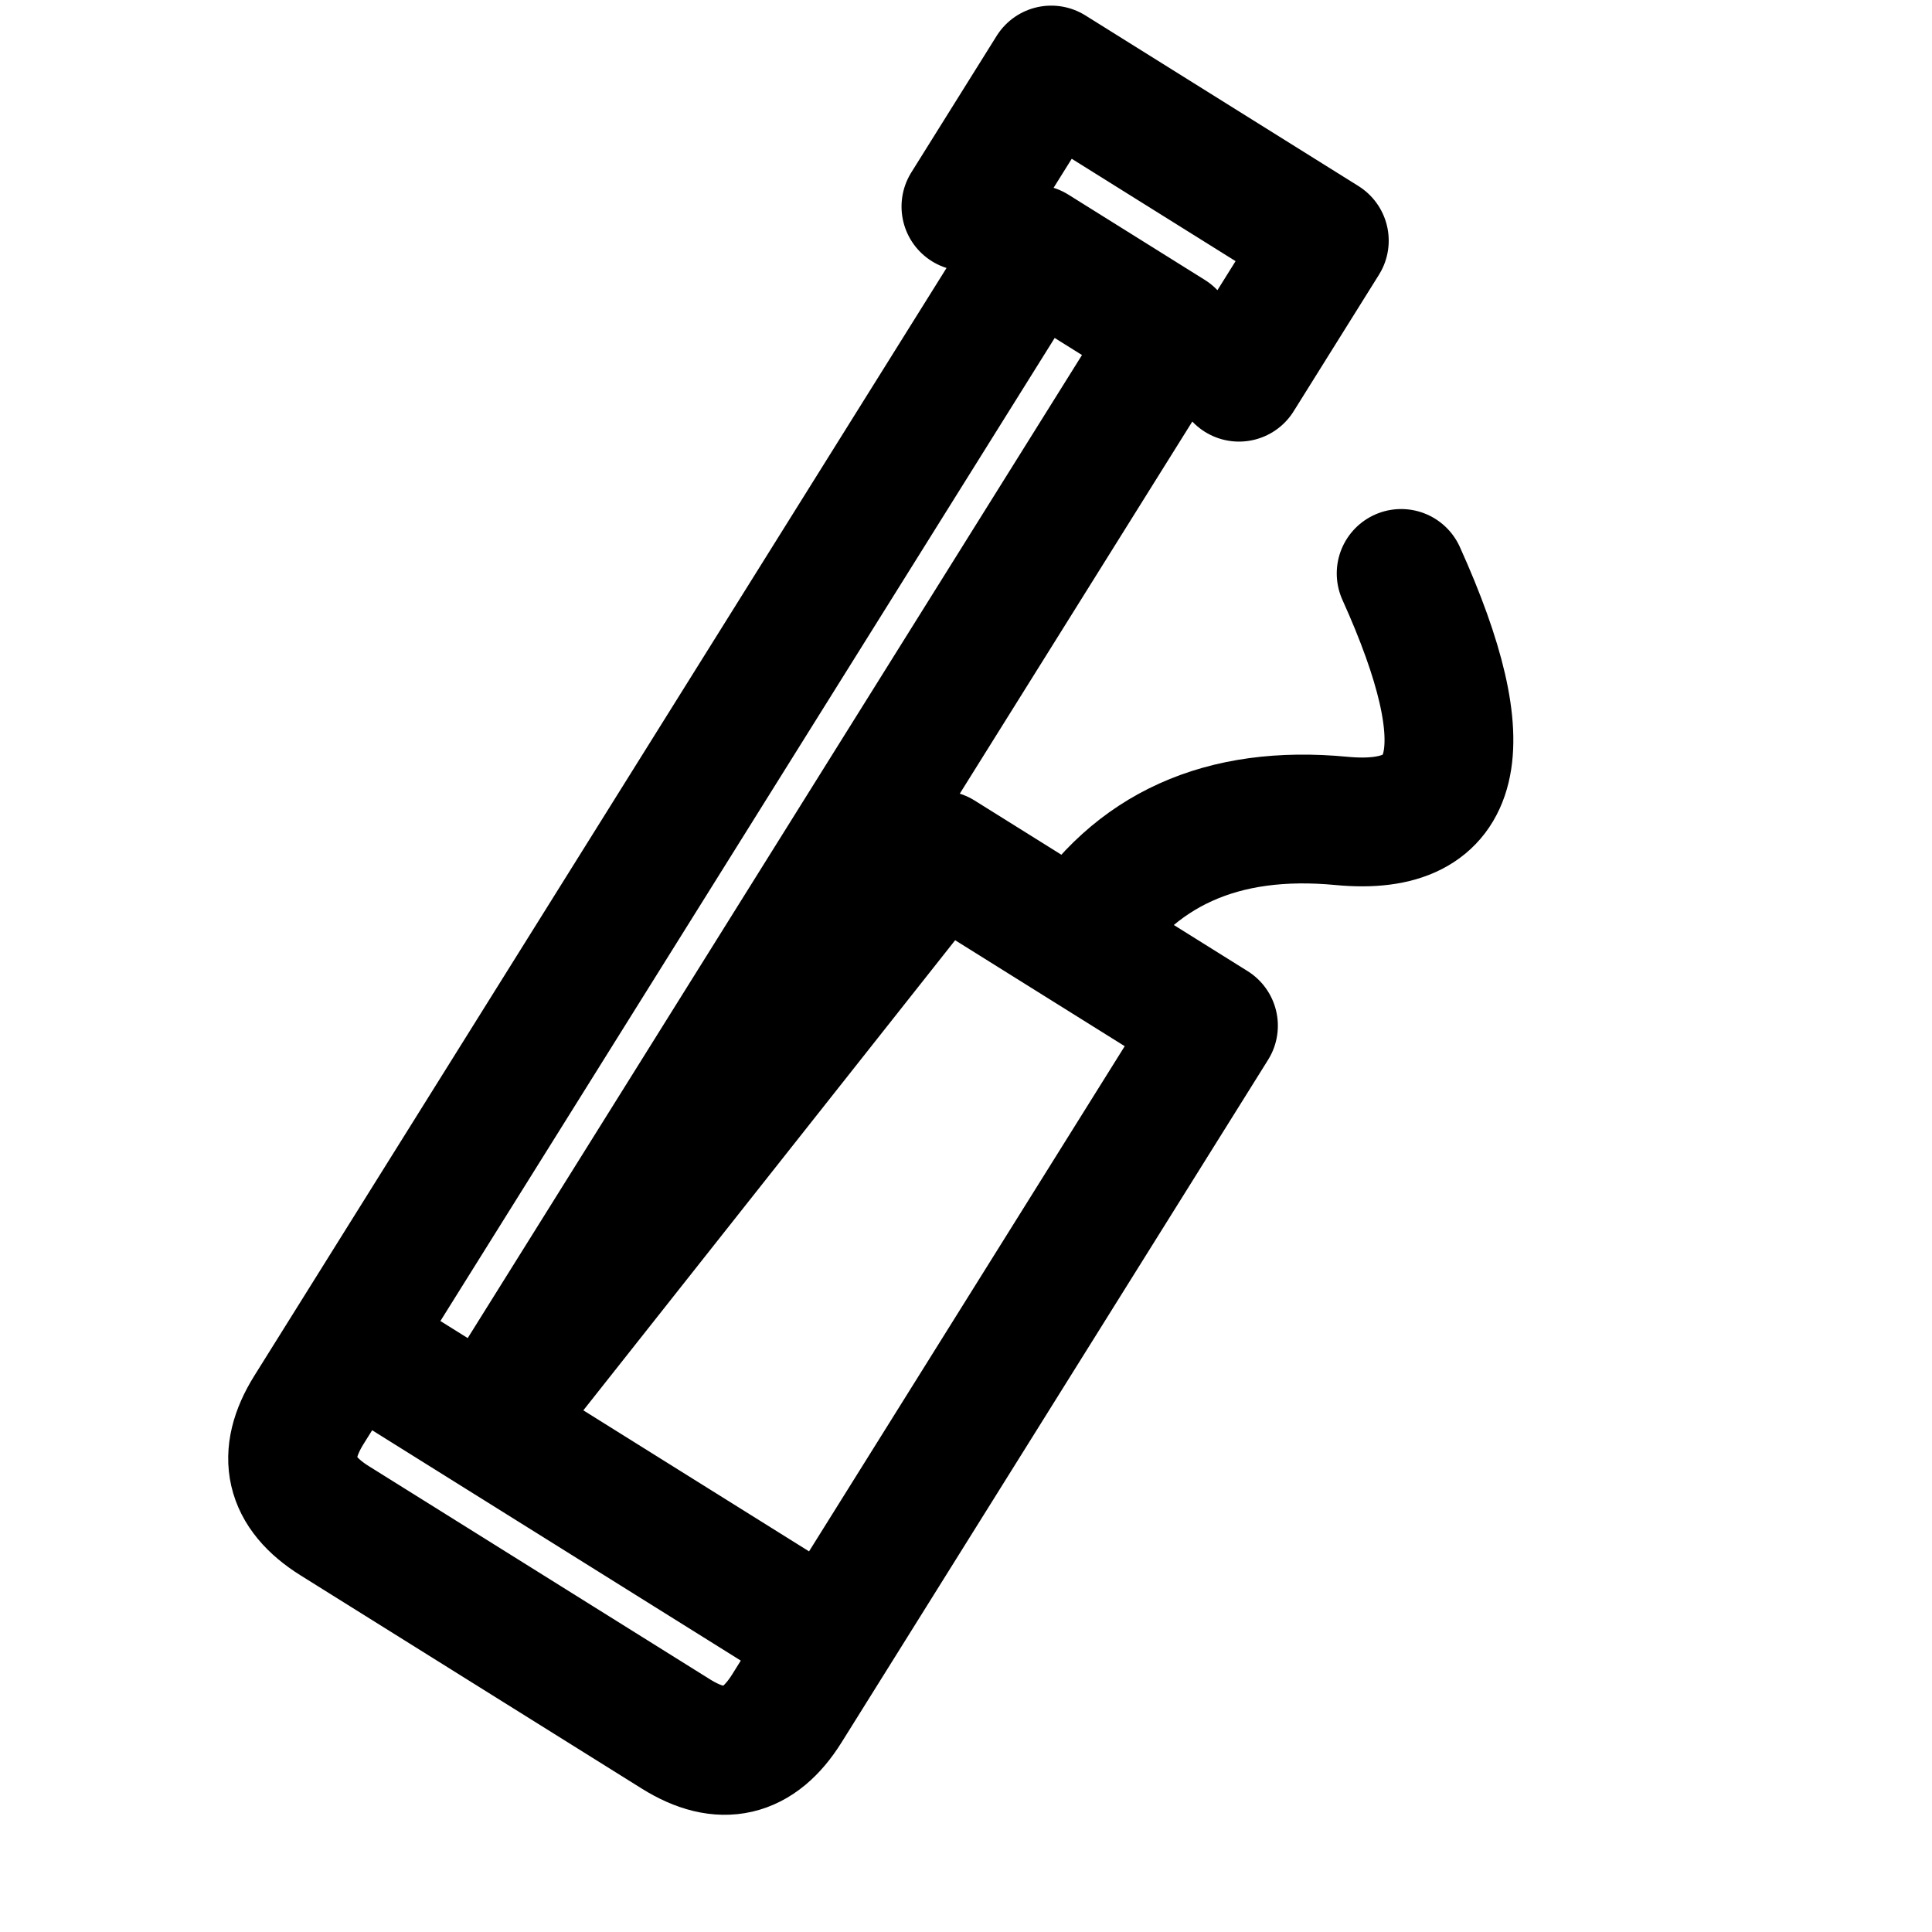
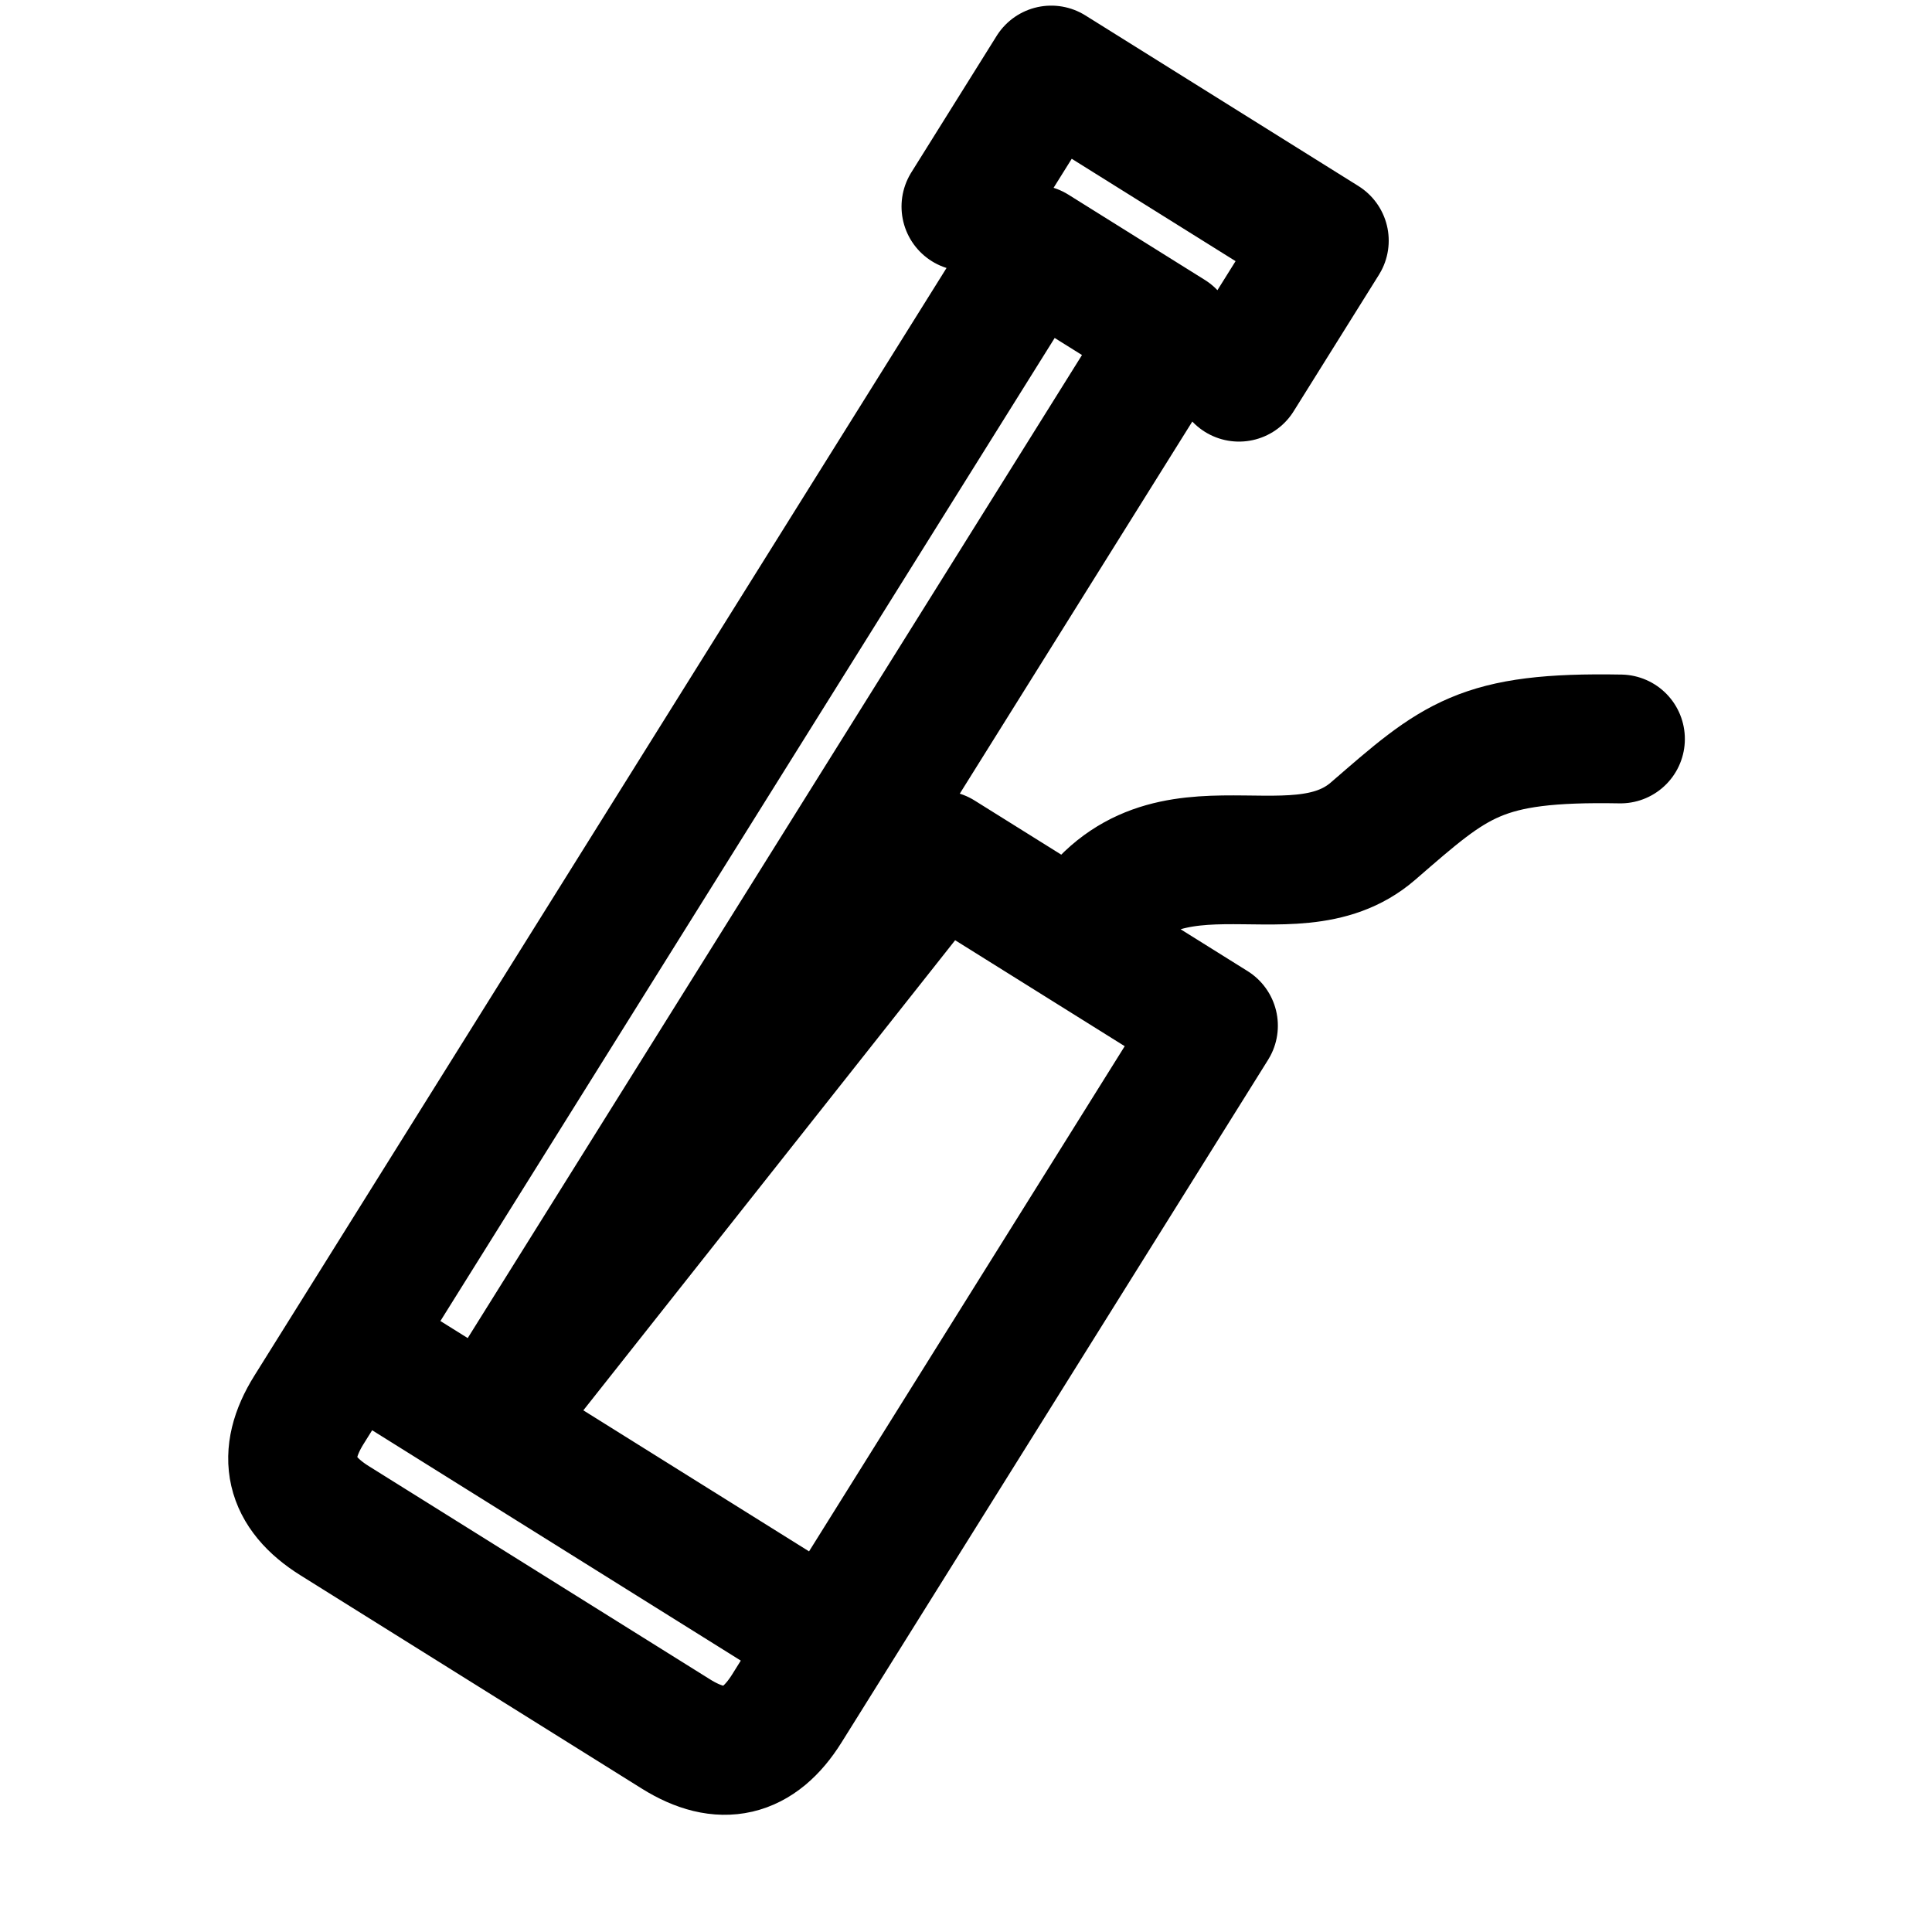
<svg xmlns="http://www.w3.org/2000/svg" width="24" height="24" viewBox="0 0 24 24">
-   <path d="M20 7h2v4h-2M4 8h16v2H4M4 10l9 1v4H4M4 8H3q-1 0-1 1v5q0 1 1 1h1ZM13 13q2 0 3 2t3-1" transform="rotate(-58 12 12)" fill="none" stroke="currentColor" stroke-width="1.6" stroke-linecap="round" stroke-linejoin="round" />
+   <path d="M20 7h2v4h-2M4 8h16v2H4M4 10l9 1v4H4M4 8H3q-1 0-1 1v5q0 1 1 1h1ZM13 13c2-.1 1.8 2 3.1 2.4s1.7.5 2.6 2" transform="rotate(-58 12 12)" fill="none" stroke="currentColor" stroke-width="1.6" stroke-linecap="round" stroke-linejoin="round" />
</svg>
